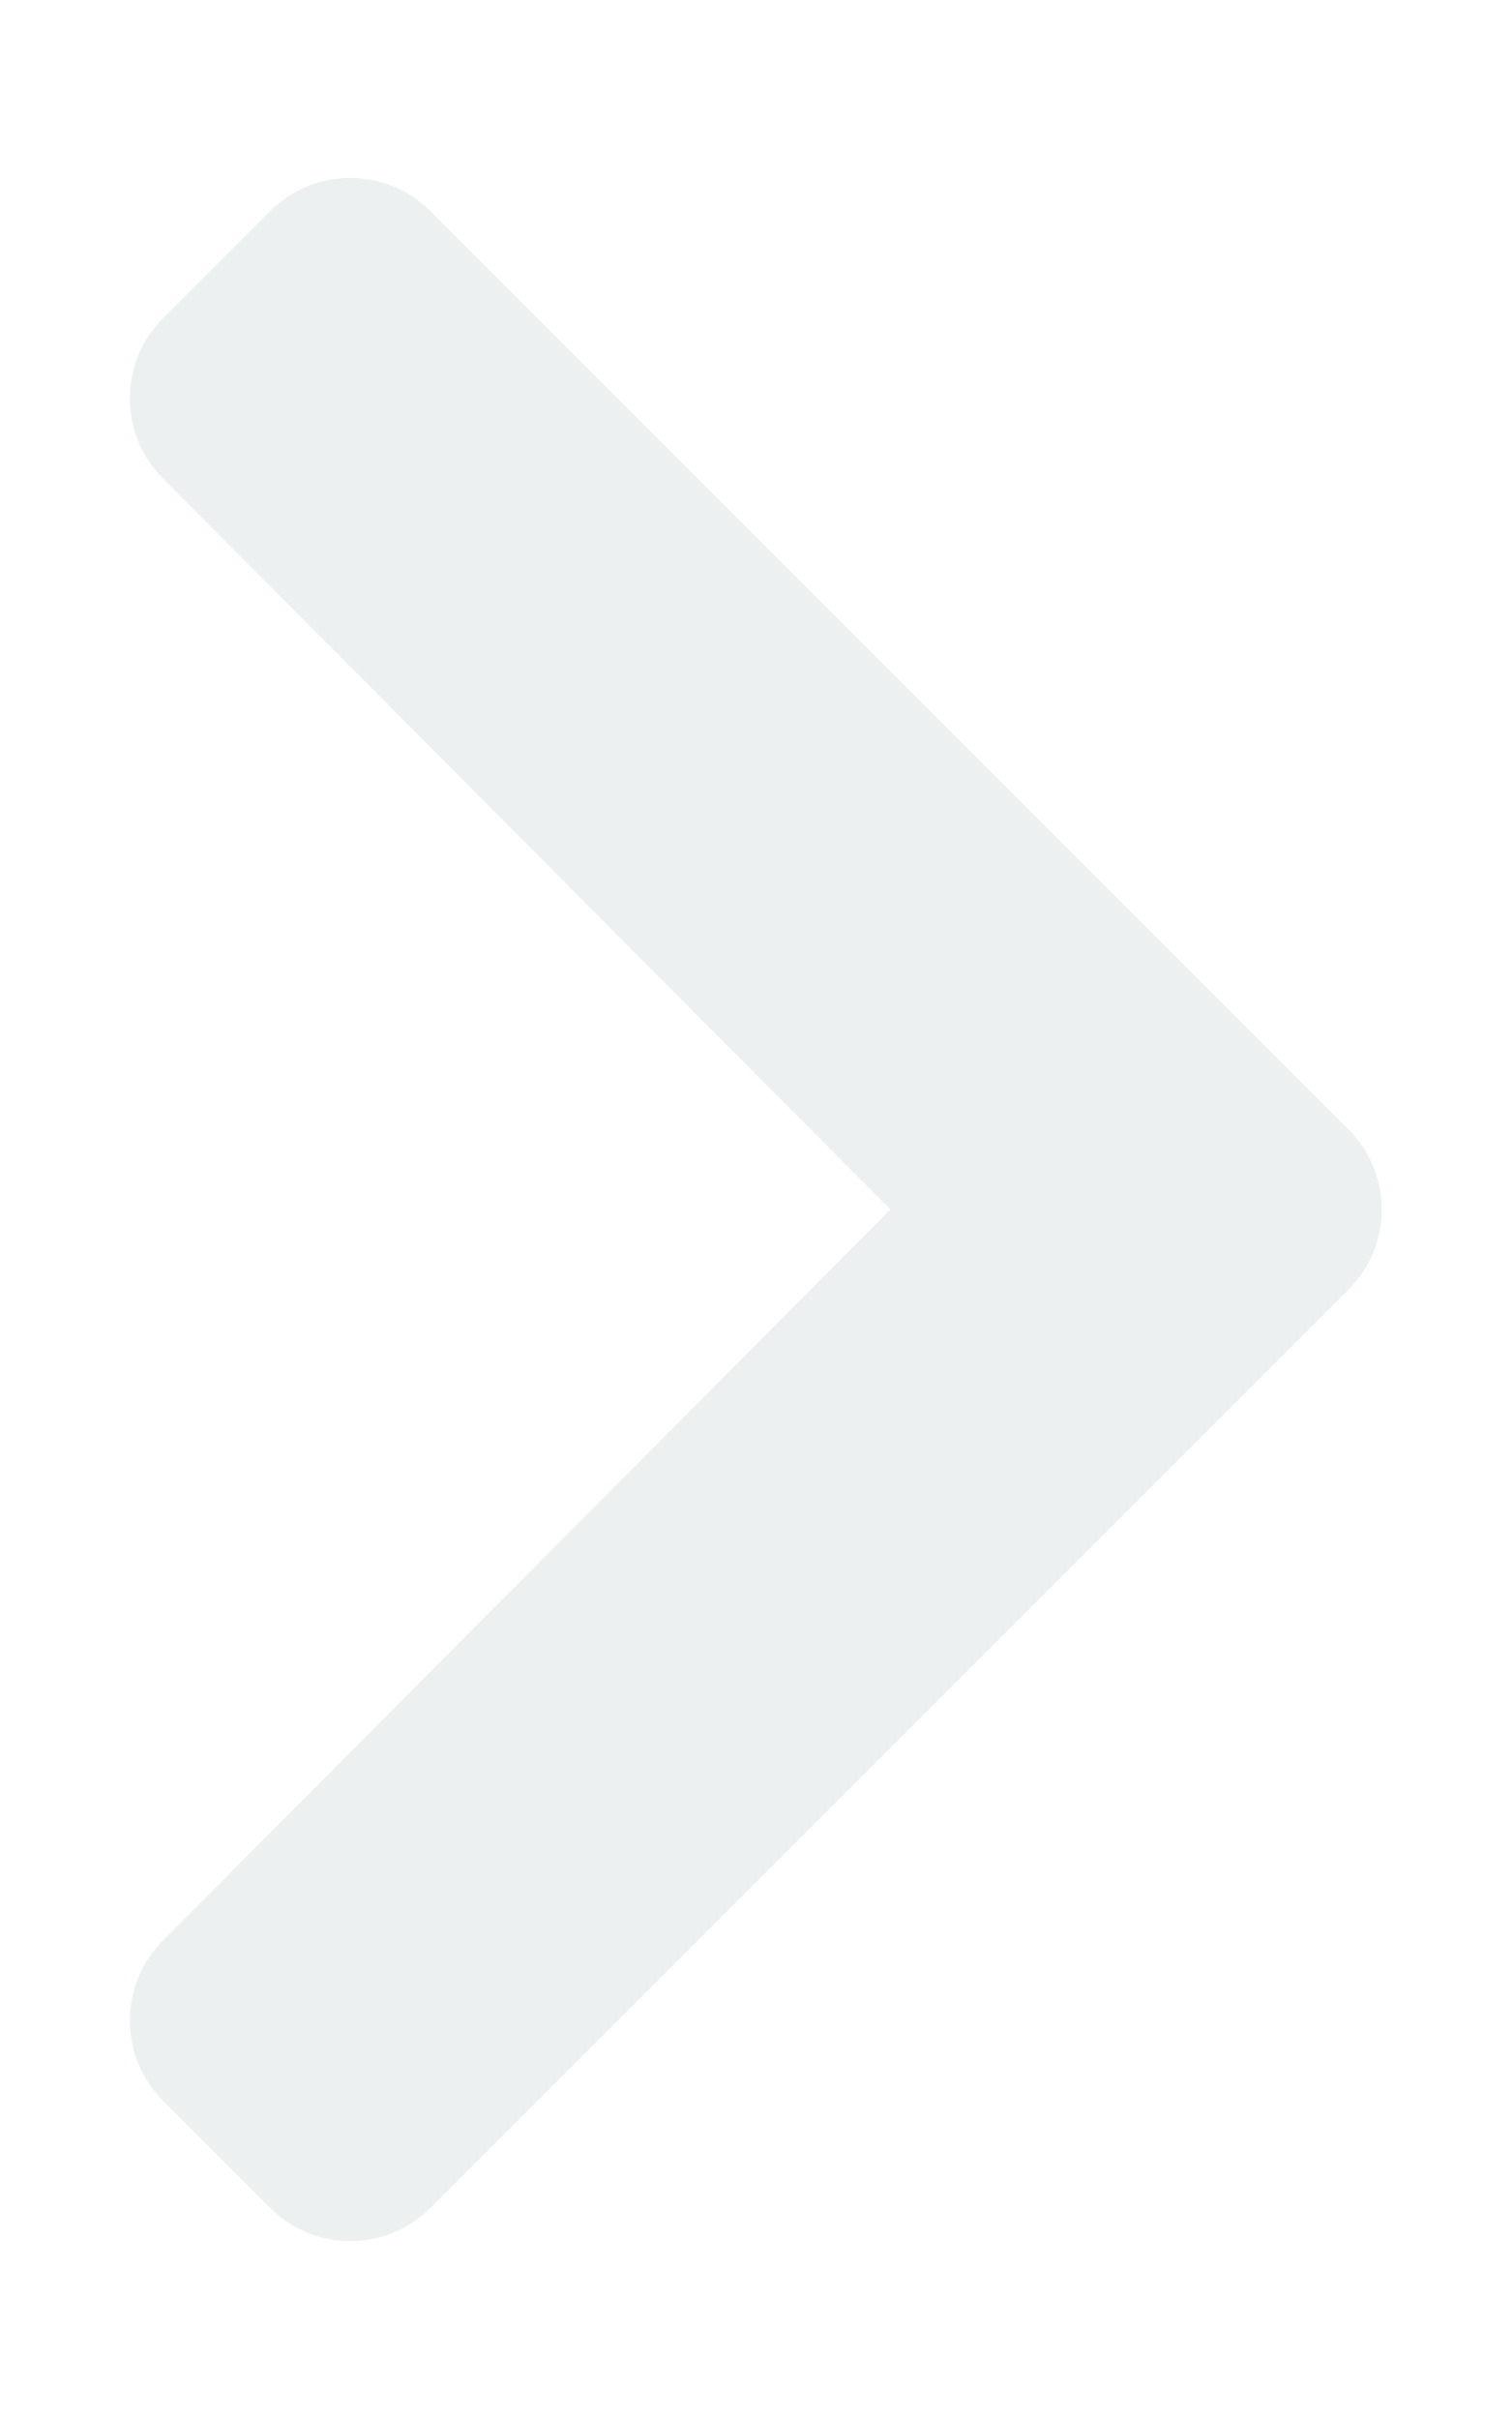
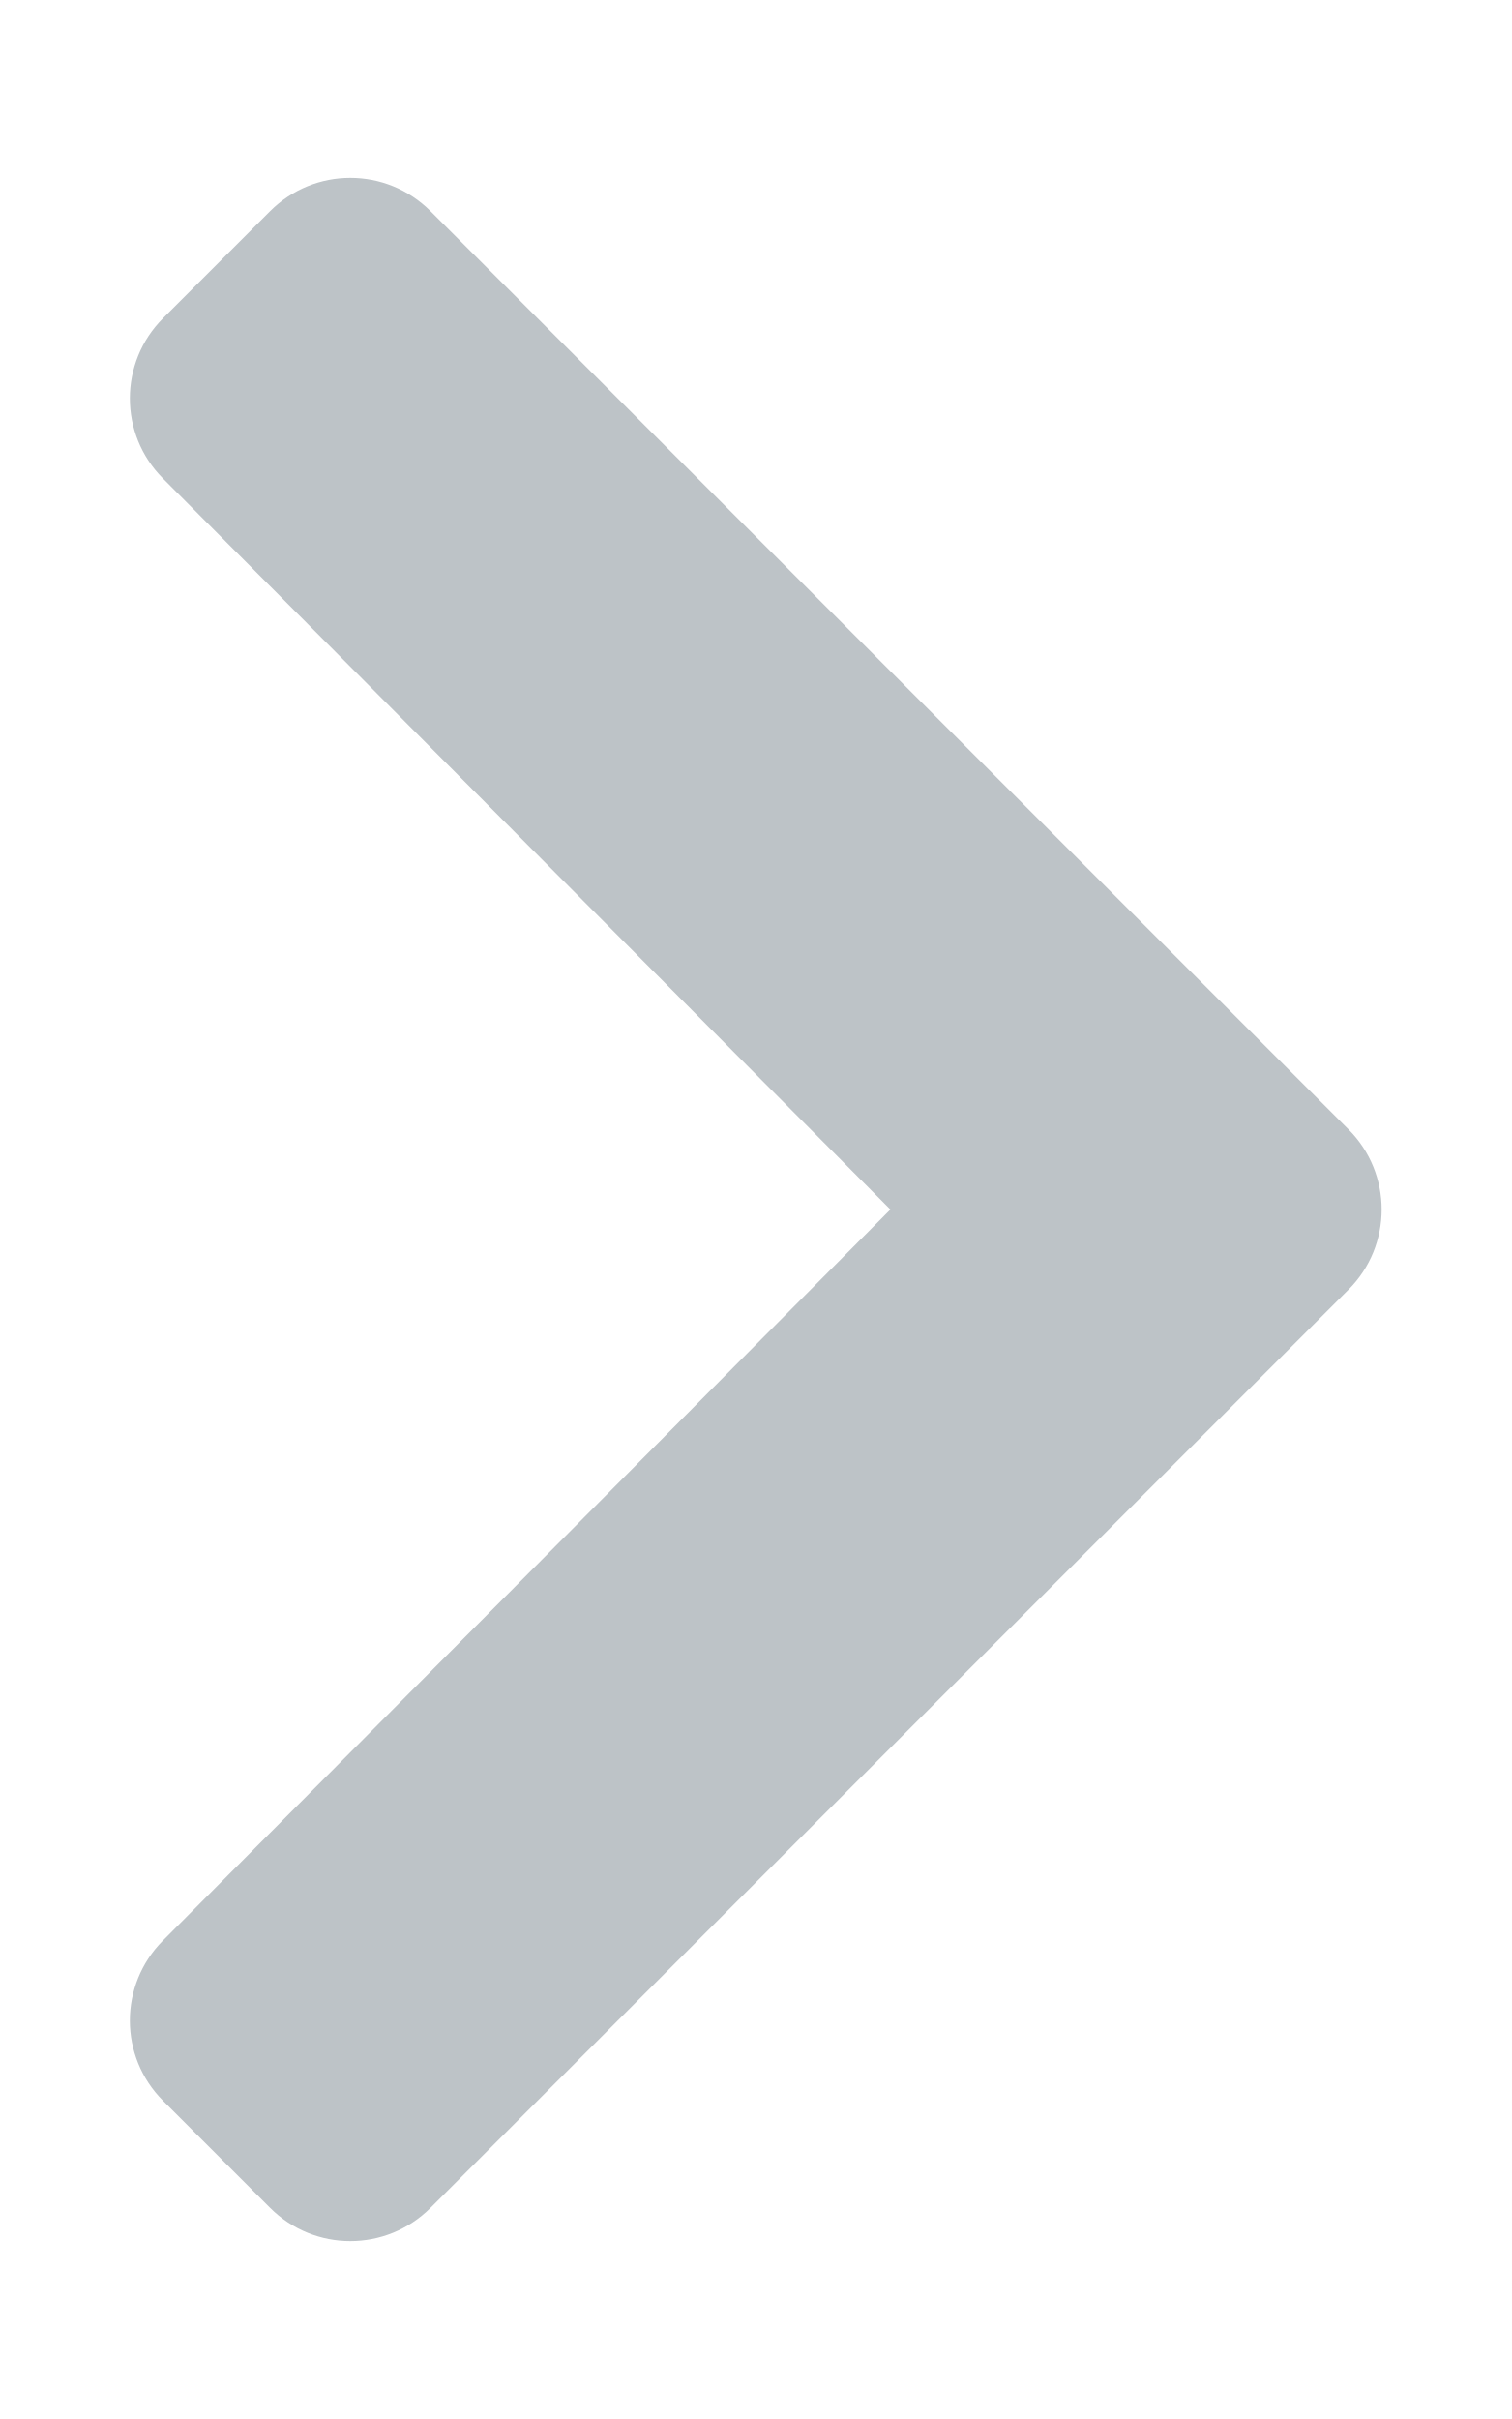
<svg xmlns="http://www.w3.org/2000/svg" aria-hidden="true" focusable="false" data-prefix="fas" data-icon="chevron-right" class="svg-inline--fa fa-chevron-right fa-w-10" role="img" viewBox="0 0 320 512">
-   <path fill="#ecf0f1" d="M285.476 272.971L91.132 467.314c-9.373 9.373-24.569 9.373-33.941 0l-22.667-22.667c-9.357-9.357-9.375-24.522-.04-33.901L188.505 256 34.484 101.255c-9.335-9.379-9.317-24.544.04-33.901l22.667-22.667c9.373-9.373 24.569-9.373 33.941 0L285.475 239.03c9.373 9.372 9.373 24.568.001 33.941z" />
+   <path fill="#bdc3c7" d="M285.476 272.971L91.132 467.314c-9.373 9.373-24.569 9.373-33.941 0l-22.667-22.667c-9.357-9.357-9.375-24.522-.04-33.901L188.505 256 34.484 101.255c-9.335-9.379-9.317-24.544.04-33.901l22.667-22.667c9.373-9.373 24.569-9.373 33.941 0L285.475 239.03c9.373 9.372 9.373 24.568.001 33.941z" />
</svg>
